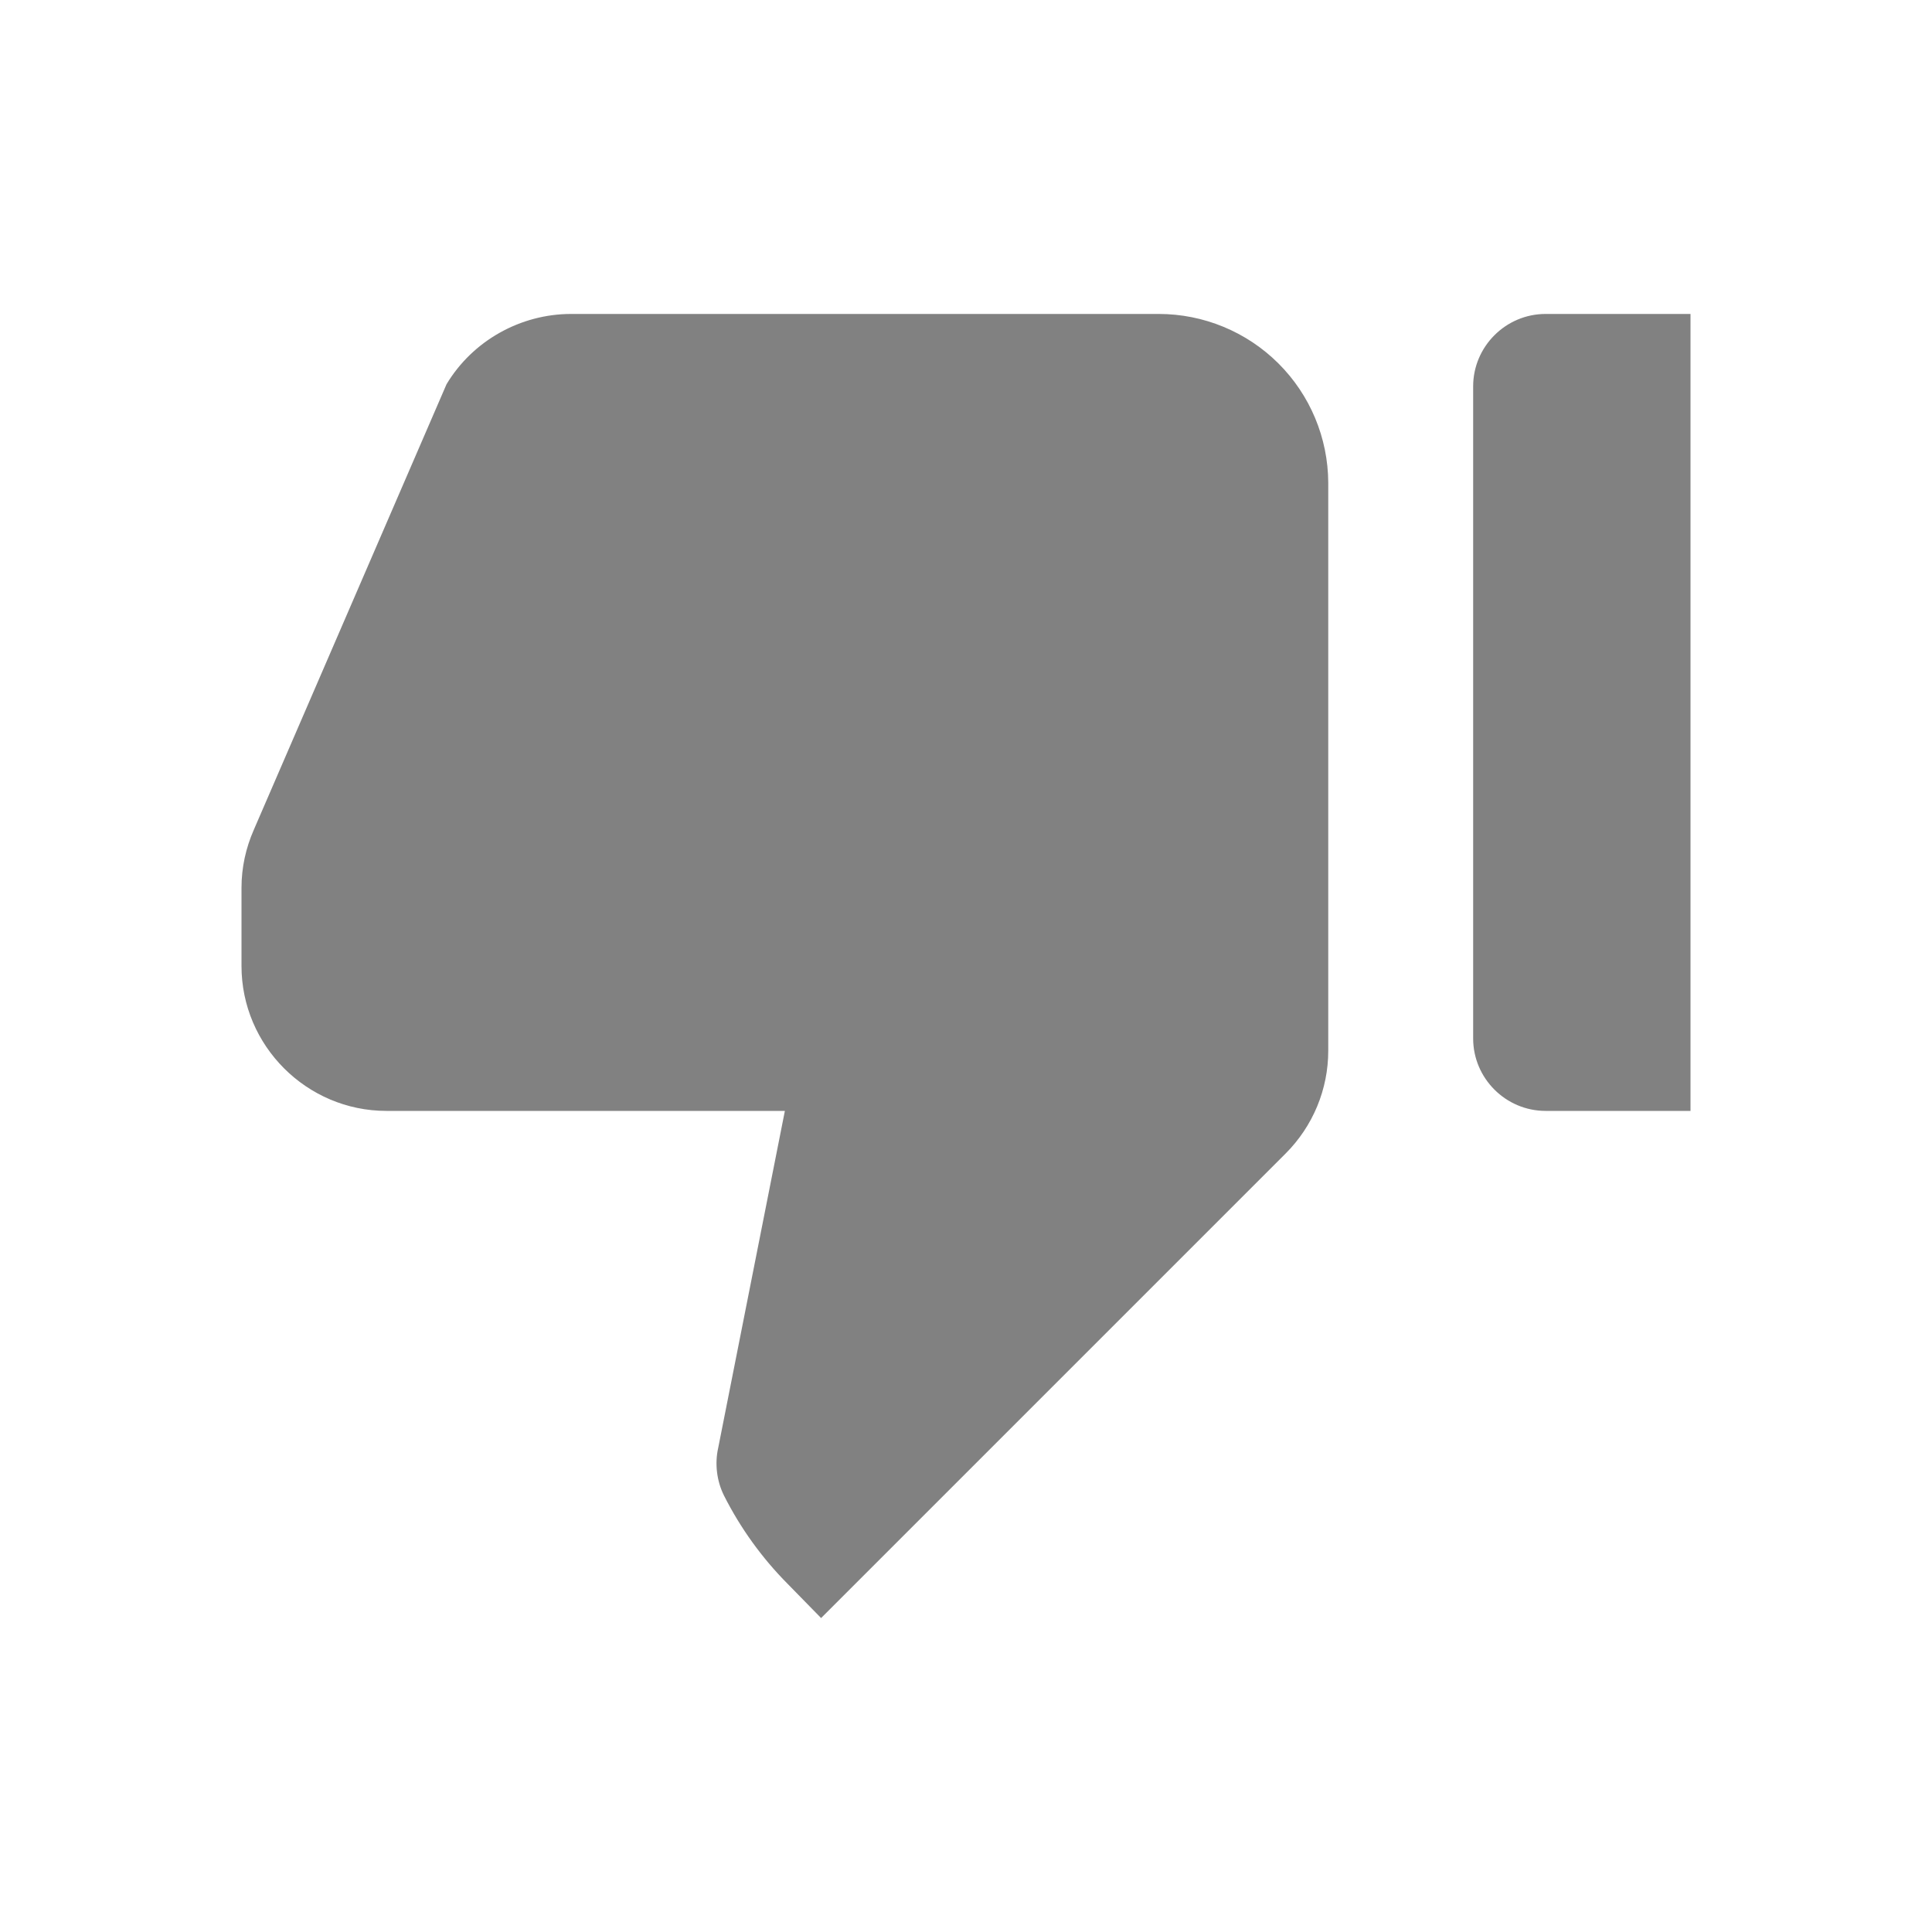
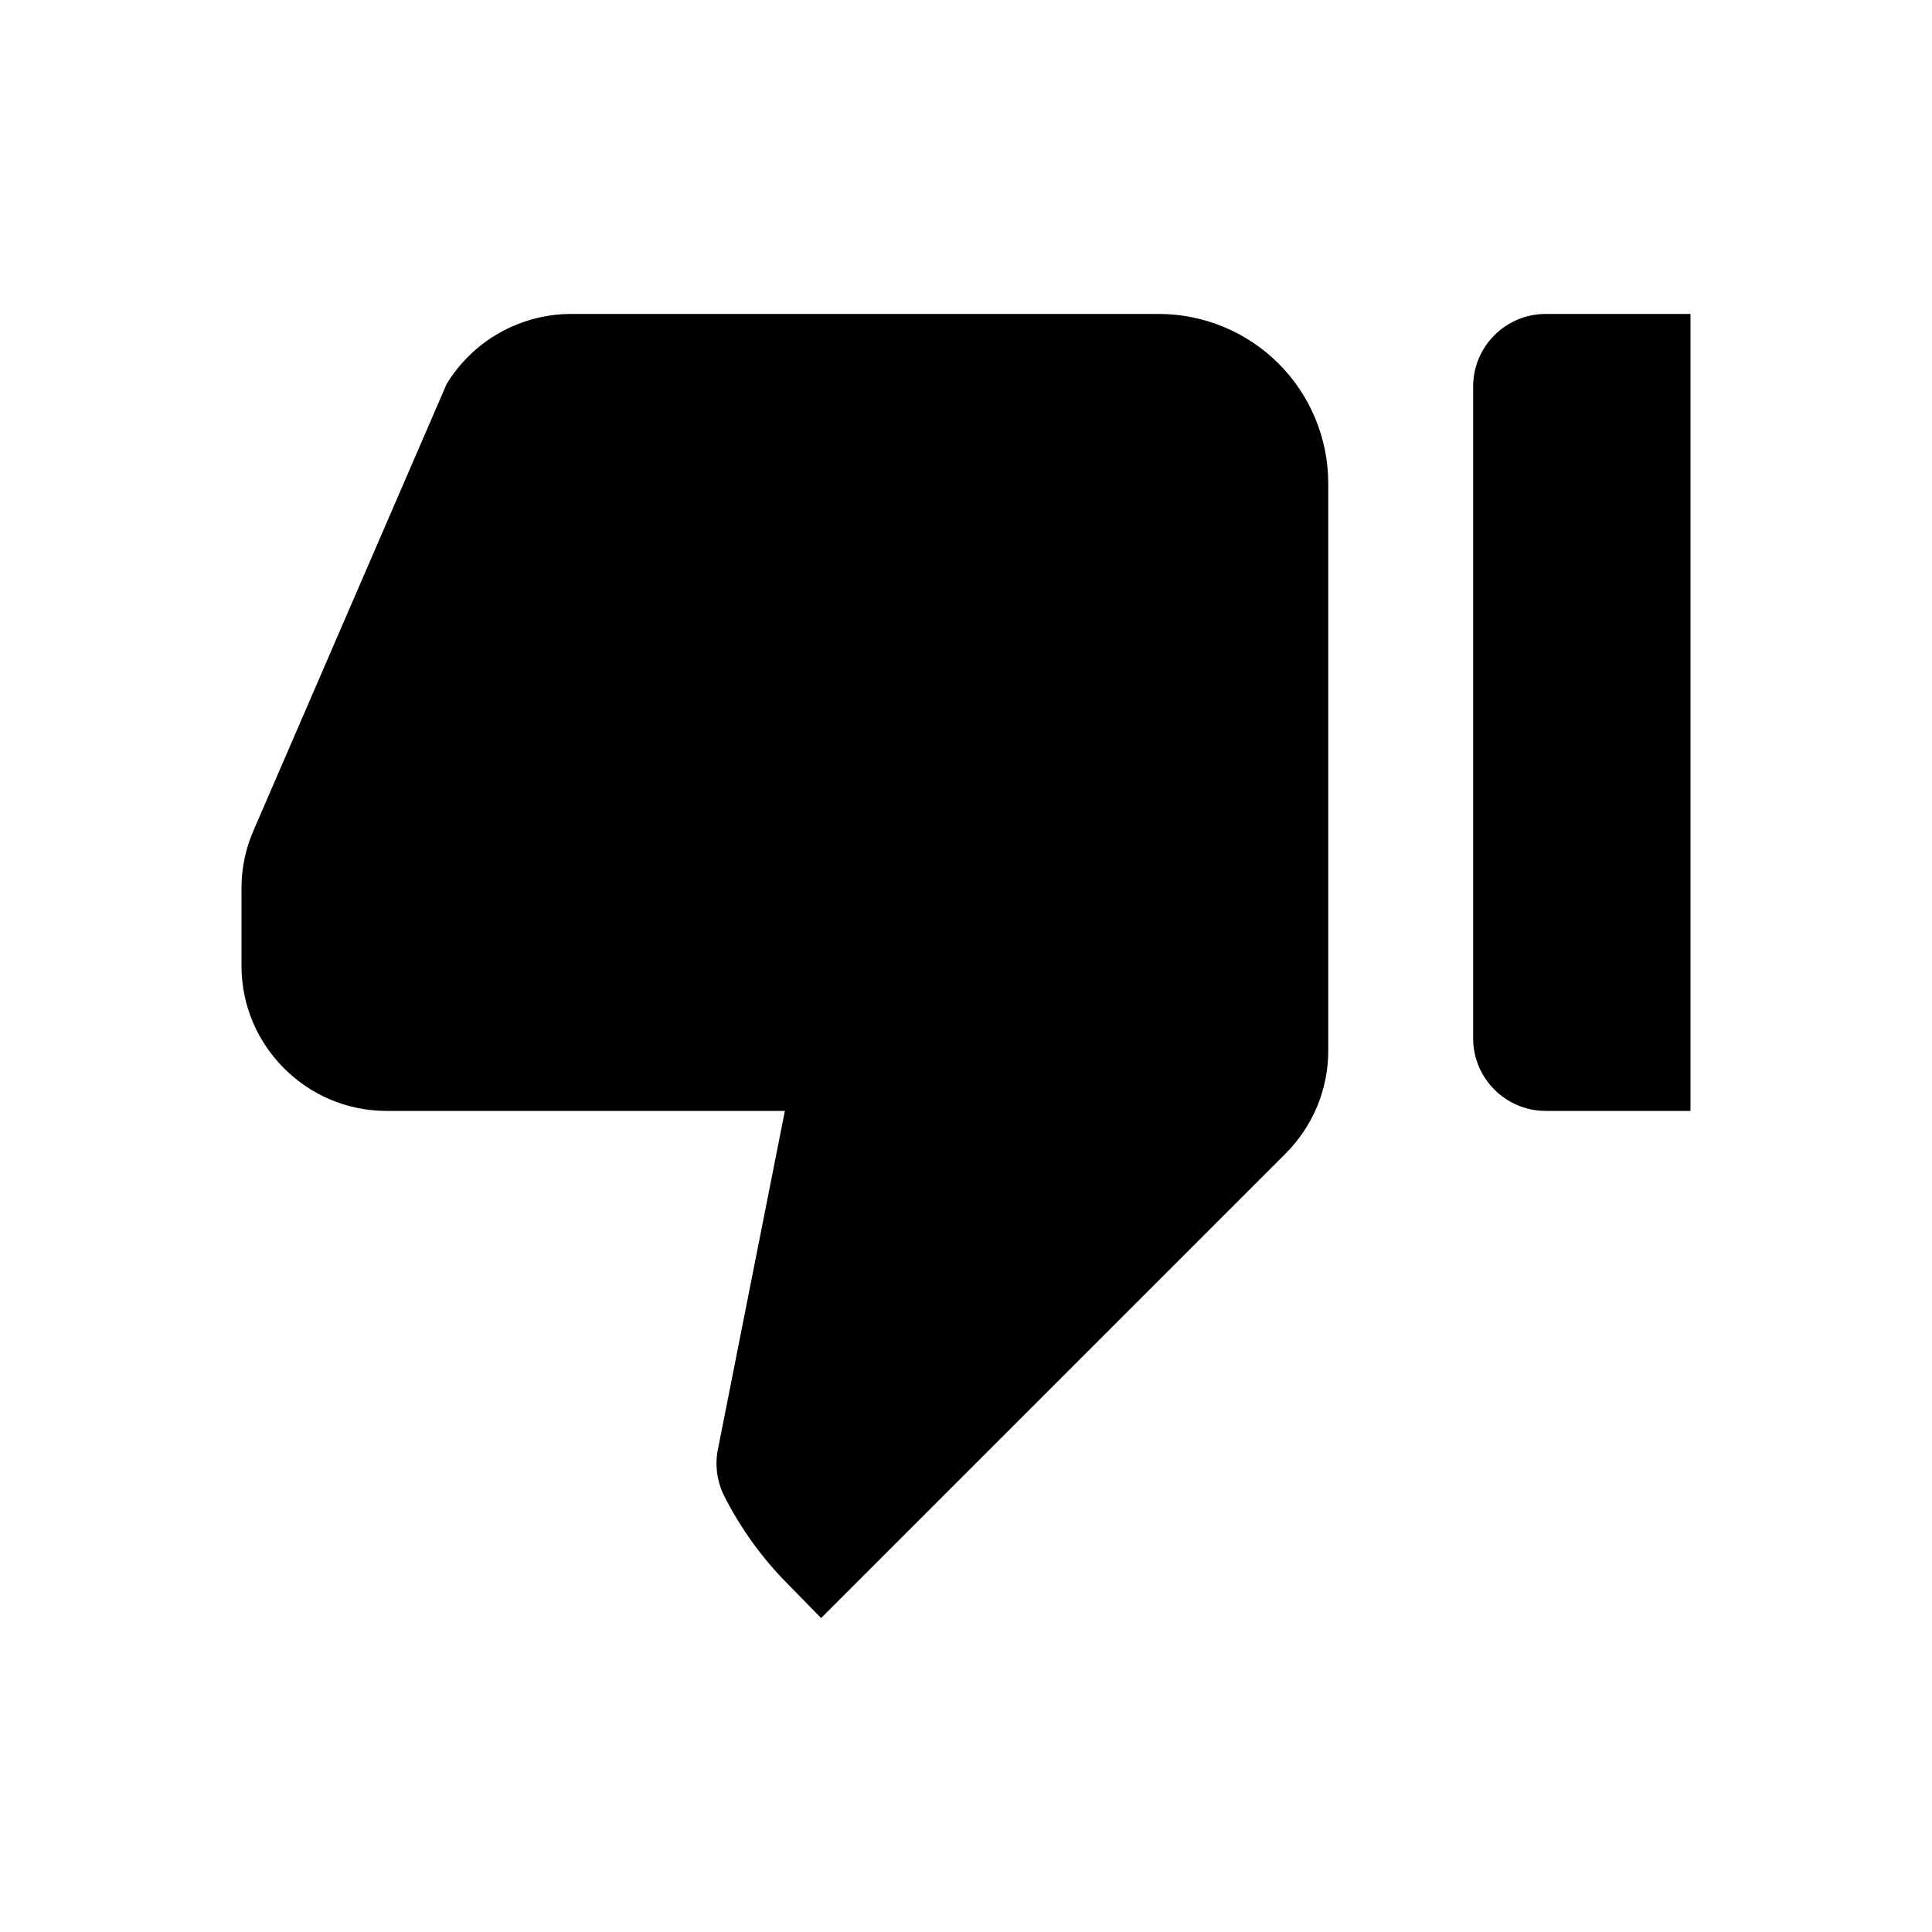
- <svg xmlns="http://www.w3.org/2000/svg" width="40" height="40" viewBox="0 0 40 40" fill="none">
-   <path d="M35 6.5H32C31.175 6.5 30.5 7.175 30.5 8V21.5C30.5 22.325 31.175 23 32 23H35V6.5ZM5.255 17.18C5.09 17.555 5 17.96 5 18.38V20C5 21.65 6.35 23 8 23H16.25L14.87 29.975C14.795 30.305 14.84 30.665 14.99 30.965C15.331 31.641 15.777 32.258 16.31 32.795L17 33.5L26.615 23.885C27.185 23.315 27.5 22.55 27.5 21.755V9.995C27.496 9.067 27.125 8.178 26.467 7.523C25.809 6.868 24.918 6.5 23.99 6.5H11.825C10.775 6.5 9.785 7.055 9.245 7.955L5.255 17.18Z" fill="#818181" />
+ <svg xmlns="http://www.w3.org/2000/svg" width="40" height="40" viewBox="0 0 40 40" fill="">
+   <path d="M35 6.5H32C31.175 6.5 30.5 7.175 30.5 8V21.5C30.5 22.325 31.175 23 32 23H35V6.5ZM5.255 17.18C5.09 17.555 5 17.96 5 18.38V20C5 21.65 6.35 23 8 23H16.25L14.87 29.975C14.795 30.305 14.84 30.665 14.99 30.965C15.331 31.641 15.777 32.258 16.31 32.795L17 33.5L26.615 23.885C27.185 23.315 27.5 22.55 27.5 21.755V9.995C27.496 9.067 27.125 8.178 26.467 7.523C25.809 6.868 24.918 6.5 23.99 6.5H11.825C10.775 6.5 9.785 7.055 9.245 7.955L5.255 17.18Z" fill="currentColor" />
</svg>
